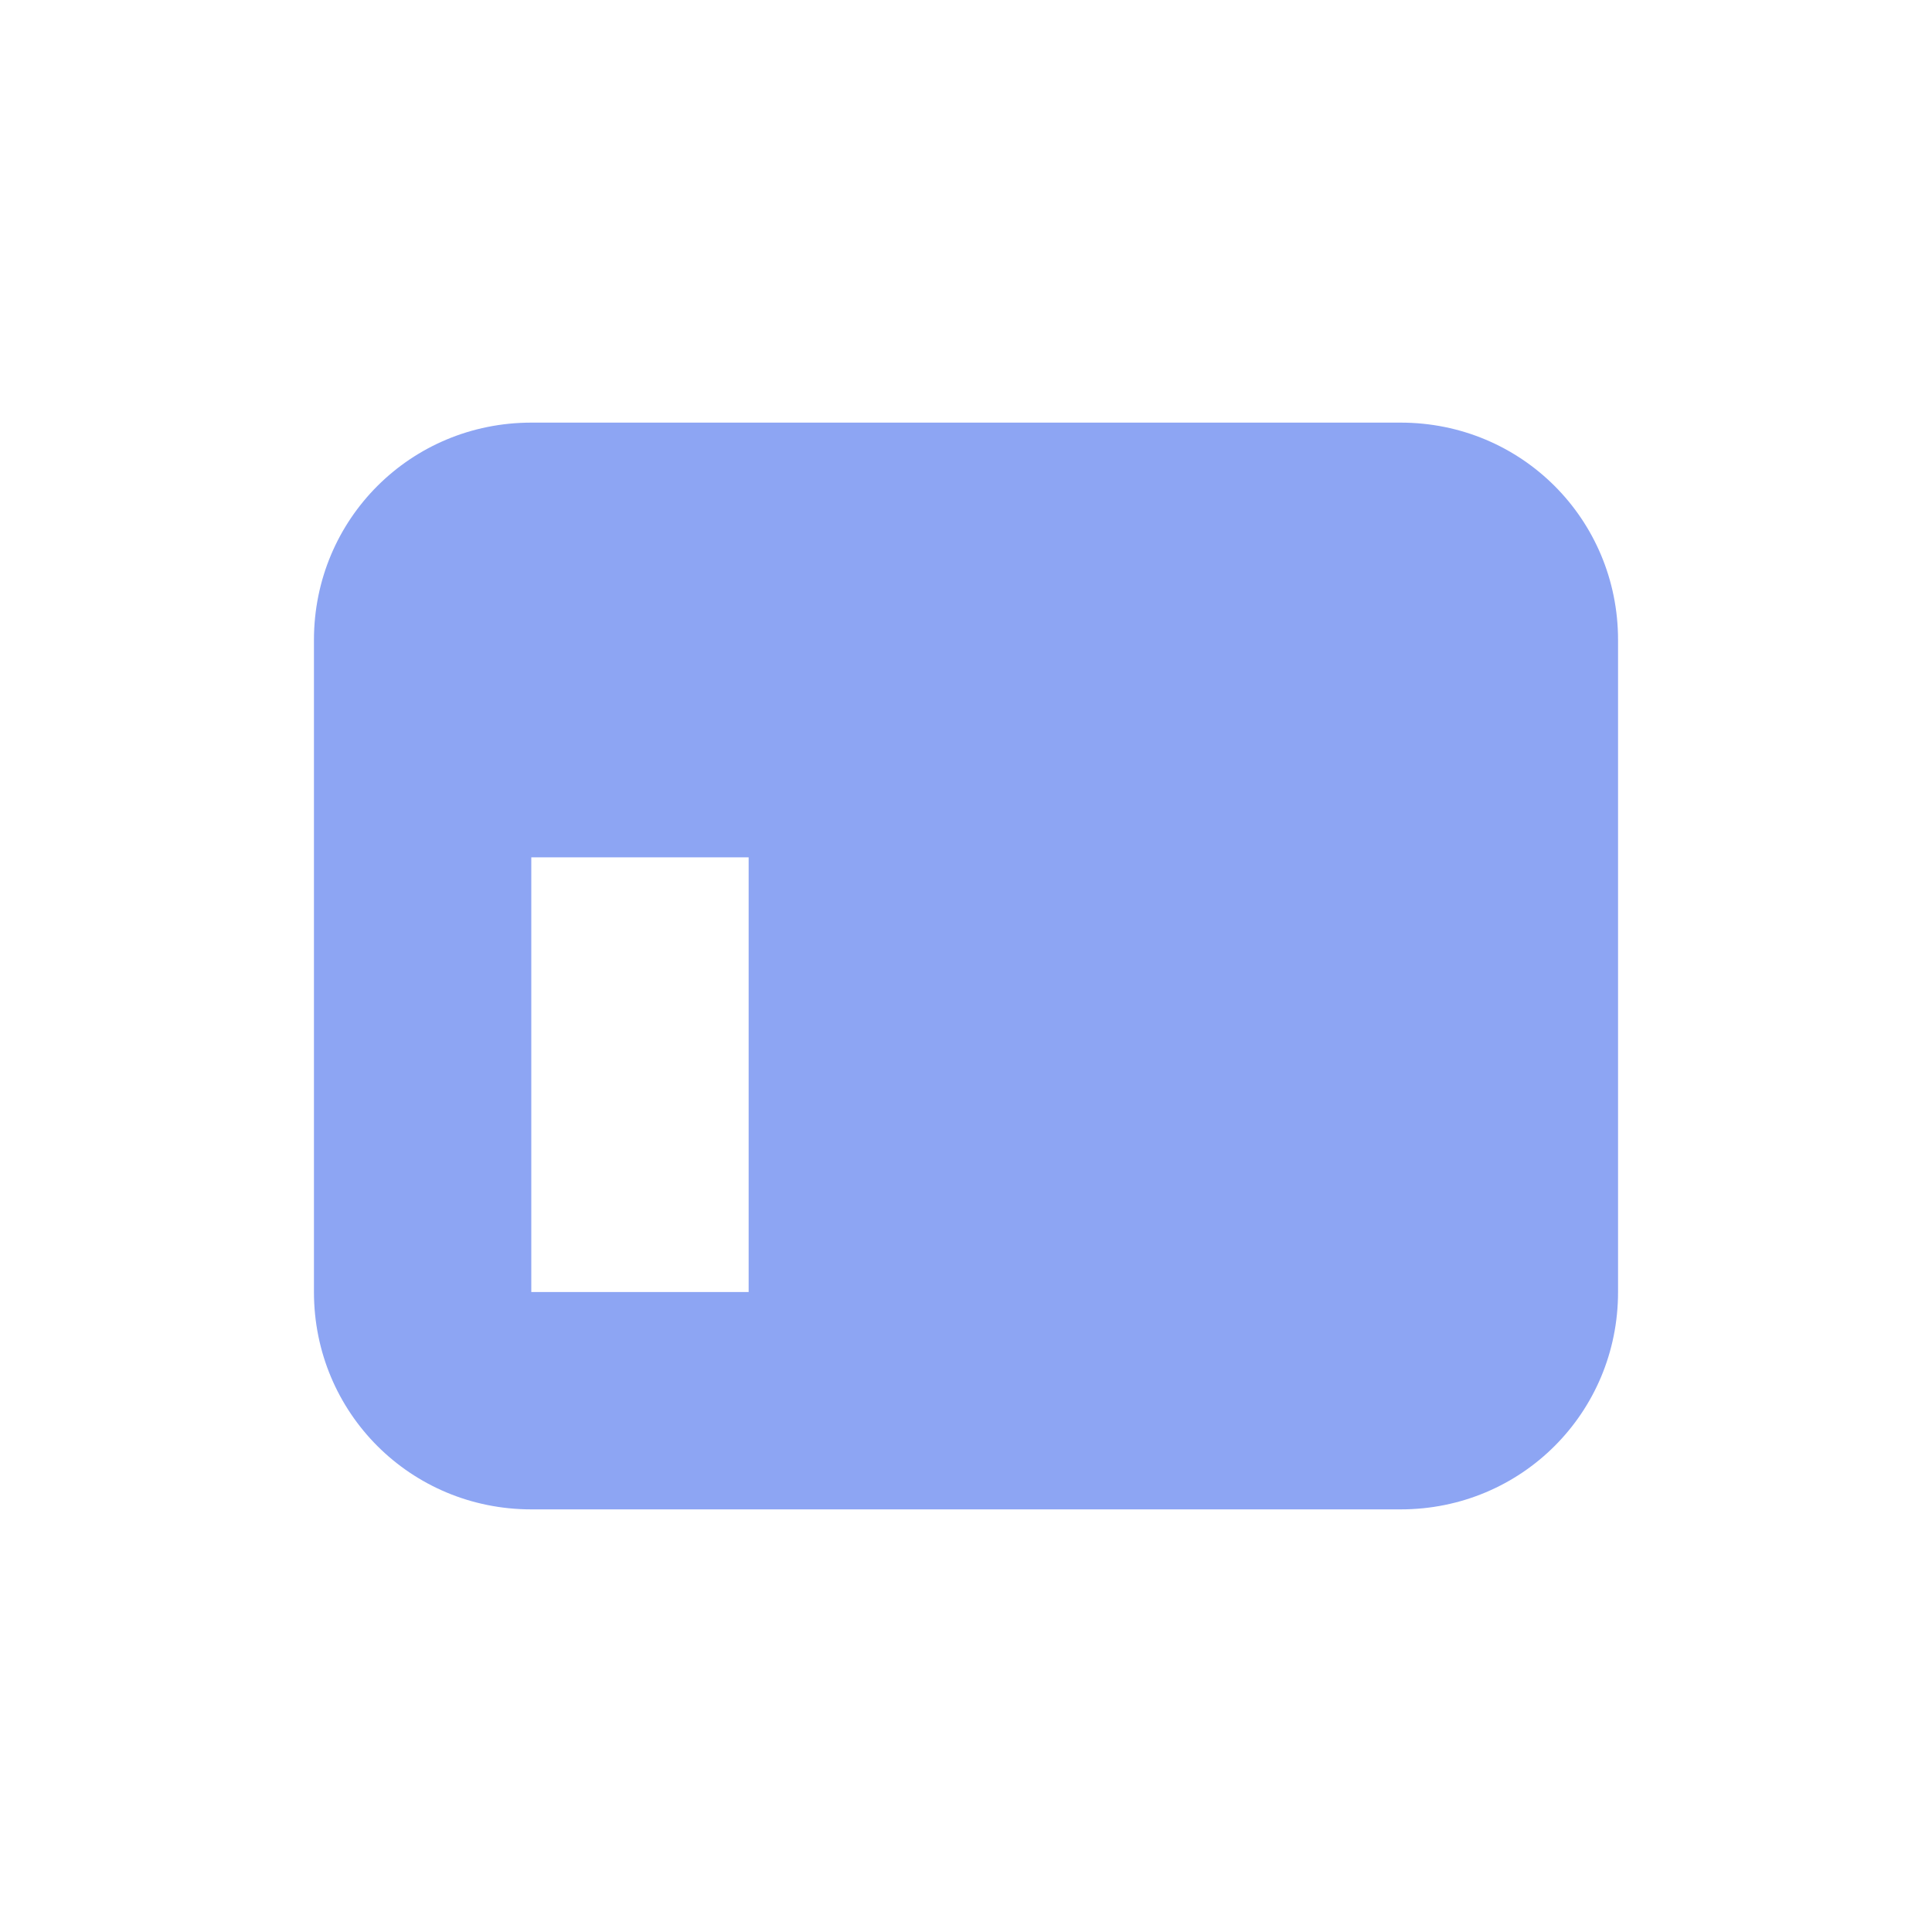
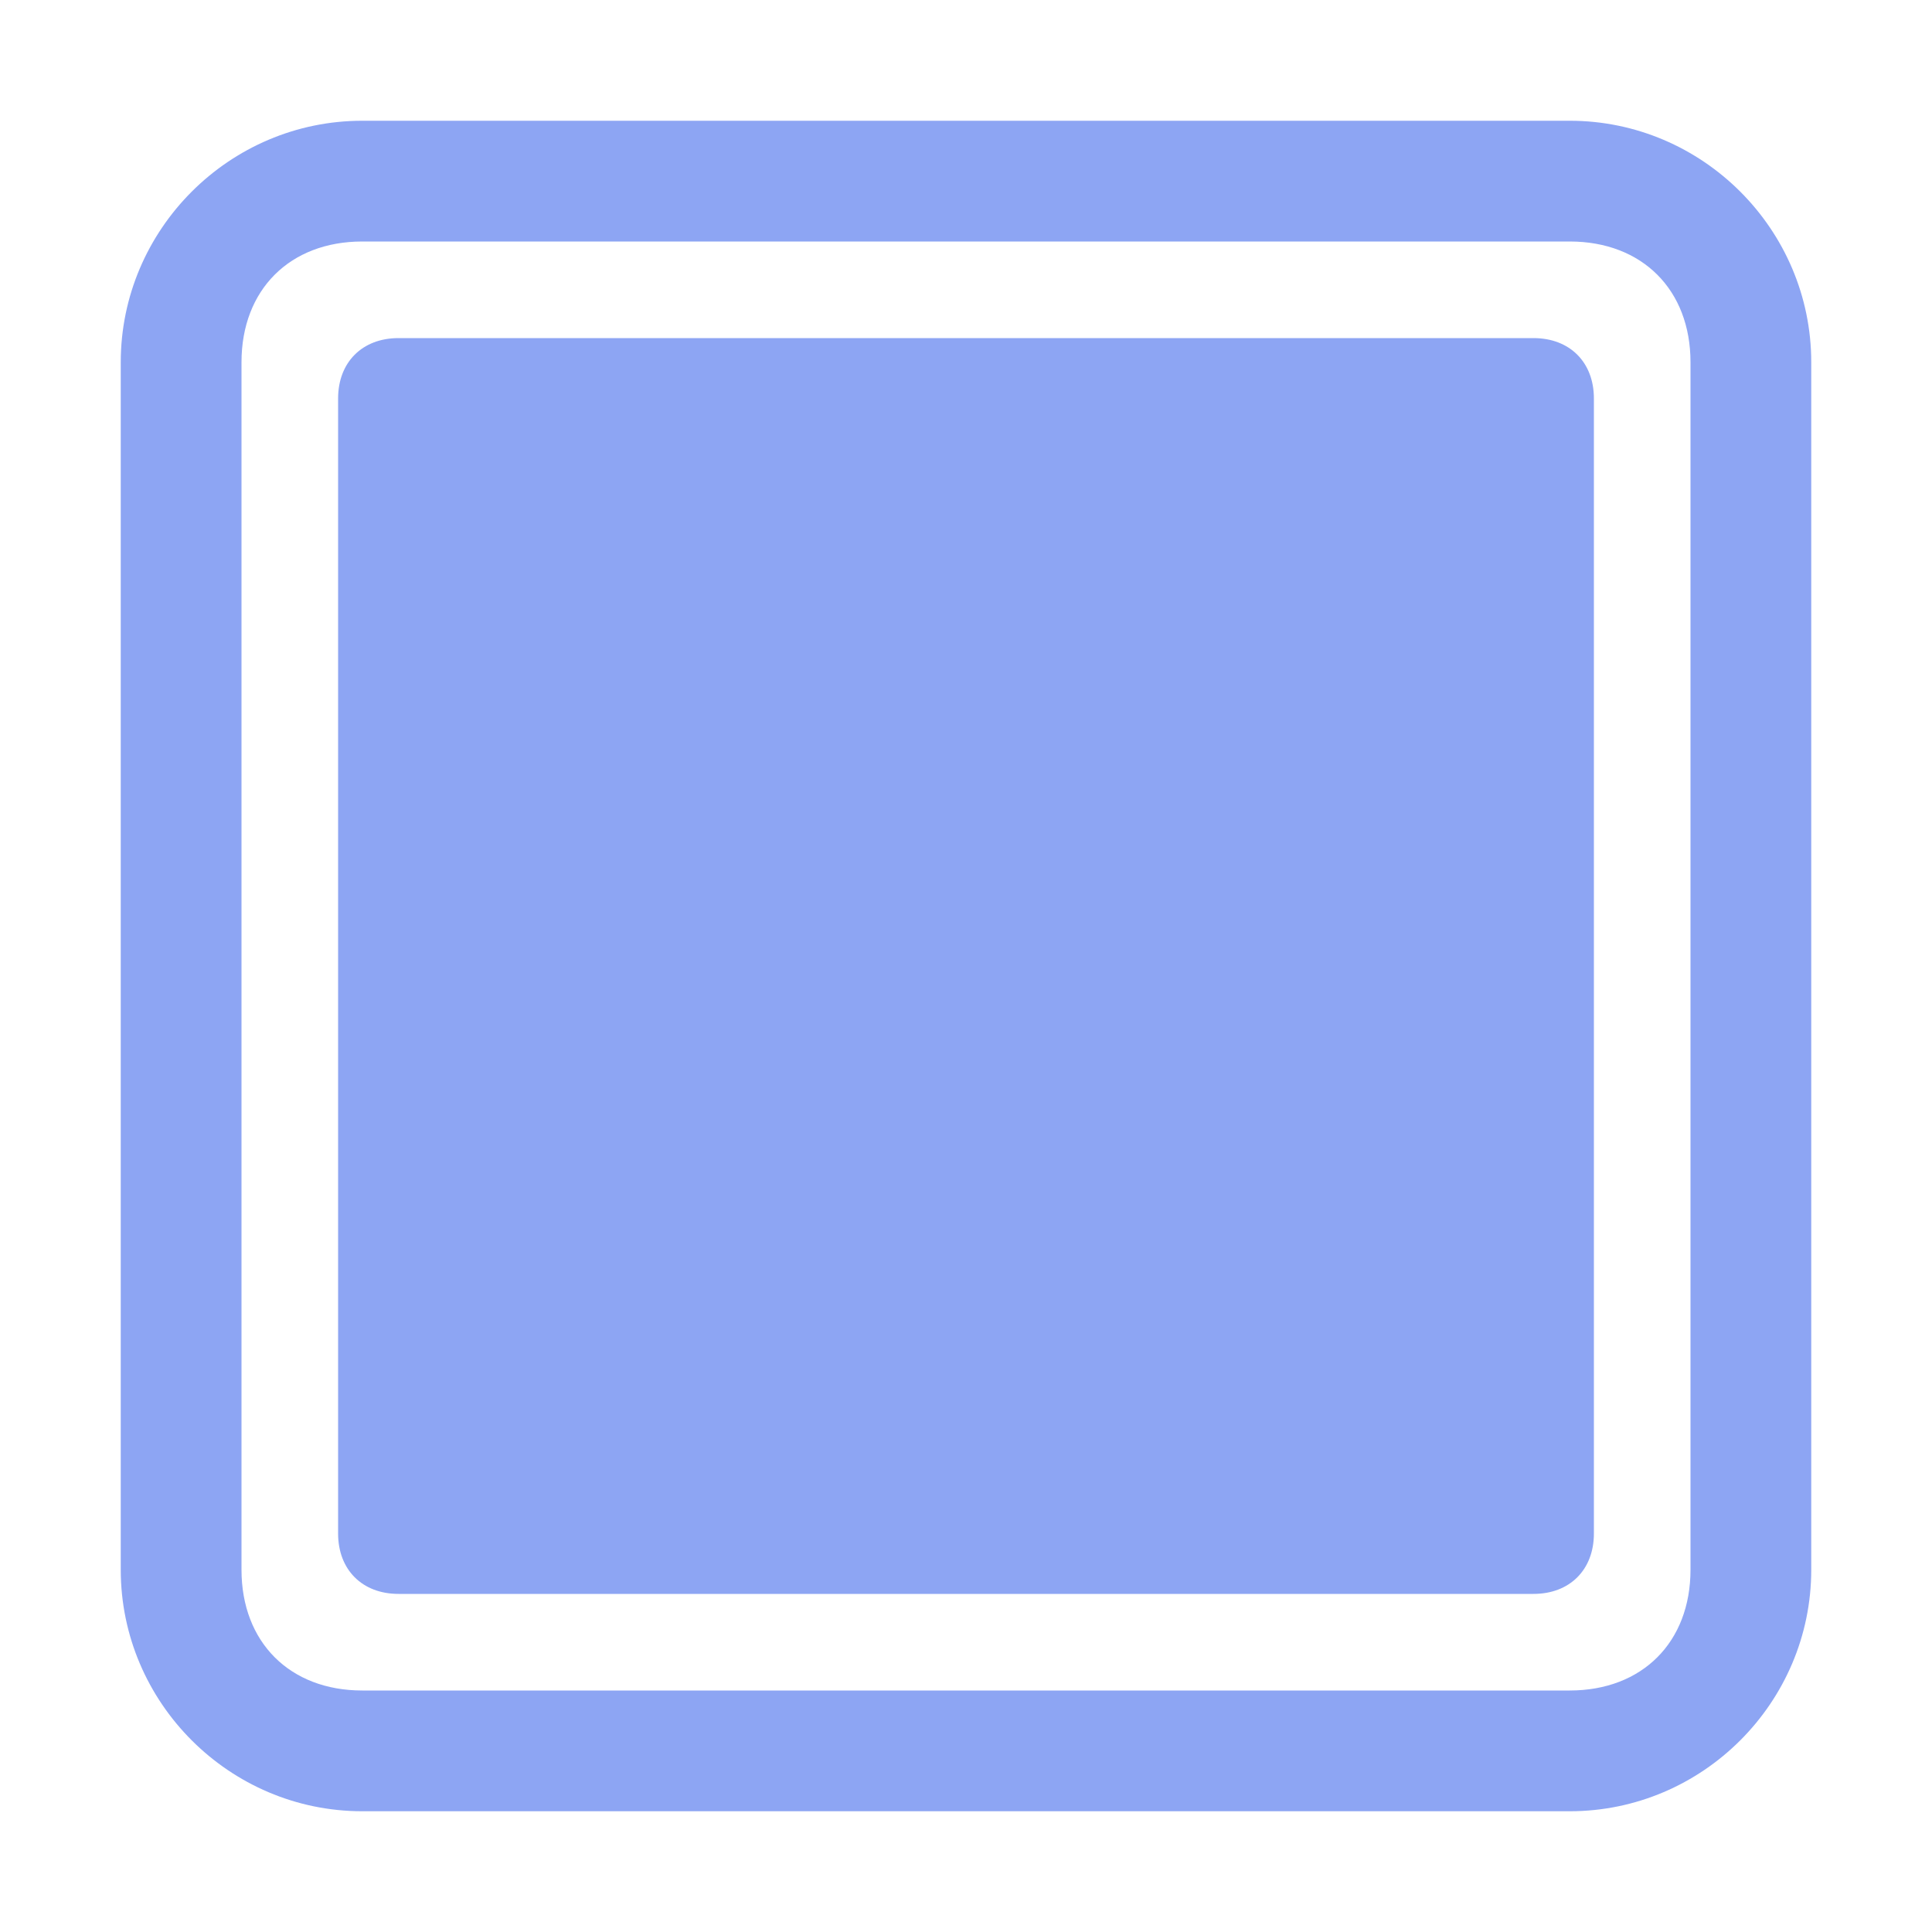
<svg xmlns="http://www.w3.org/2000/svg" id="Layer_1" data-name="Layer 1" version="1.1" viewBox="0 0 16 16">
  <defs>
    <style>
      .cls-1 {
        fill: #8da5f3;
        stroke-width: 0px;
      }
    </style>
  </defs>
-   <path class="cls-1" d="M9.8,12.5h1.8c1,0,1.8-.8,1.8-1.8v-5.4c0-1-.8-1.8-1.8-1.8h-7.2c-1,0-1.8.8-1.8,1.8v5.4c0,1,.8,1.8,1.8,1.8h5.4ZM4.4,7.1h1.8v3.6h-1.8v-3.6Z" />
+   <path class="cls-1" d="M3,1c-1.1,0-2,.9-2,2v10c0,1.1.9,2,2,2h10c1.1,0,2-.9,2-2V3c0-1.1-.9-2-2-2H3ZM3,2h10c.6,0,1,.4,1,1v10c0,.6-.4,1-1,1H3c-.6,0-1-.4-1-1V3c0-.6.4-1,1-1Z" />
+   <path class="cls-1" d="M3.3,2.8c-.3,0-.5.2-.5.5v9.4c0,.3.2.5.5.5h9.4c.3,0,.5-.2.5-.5V3.3c0-.3-.2-.5-.5-.5H3.3Z" />
</svg>
